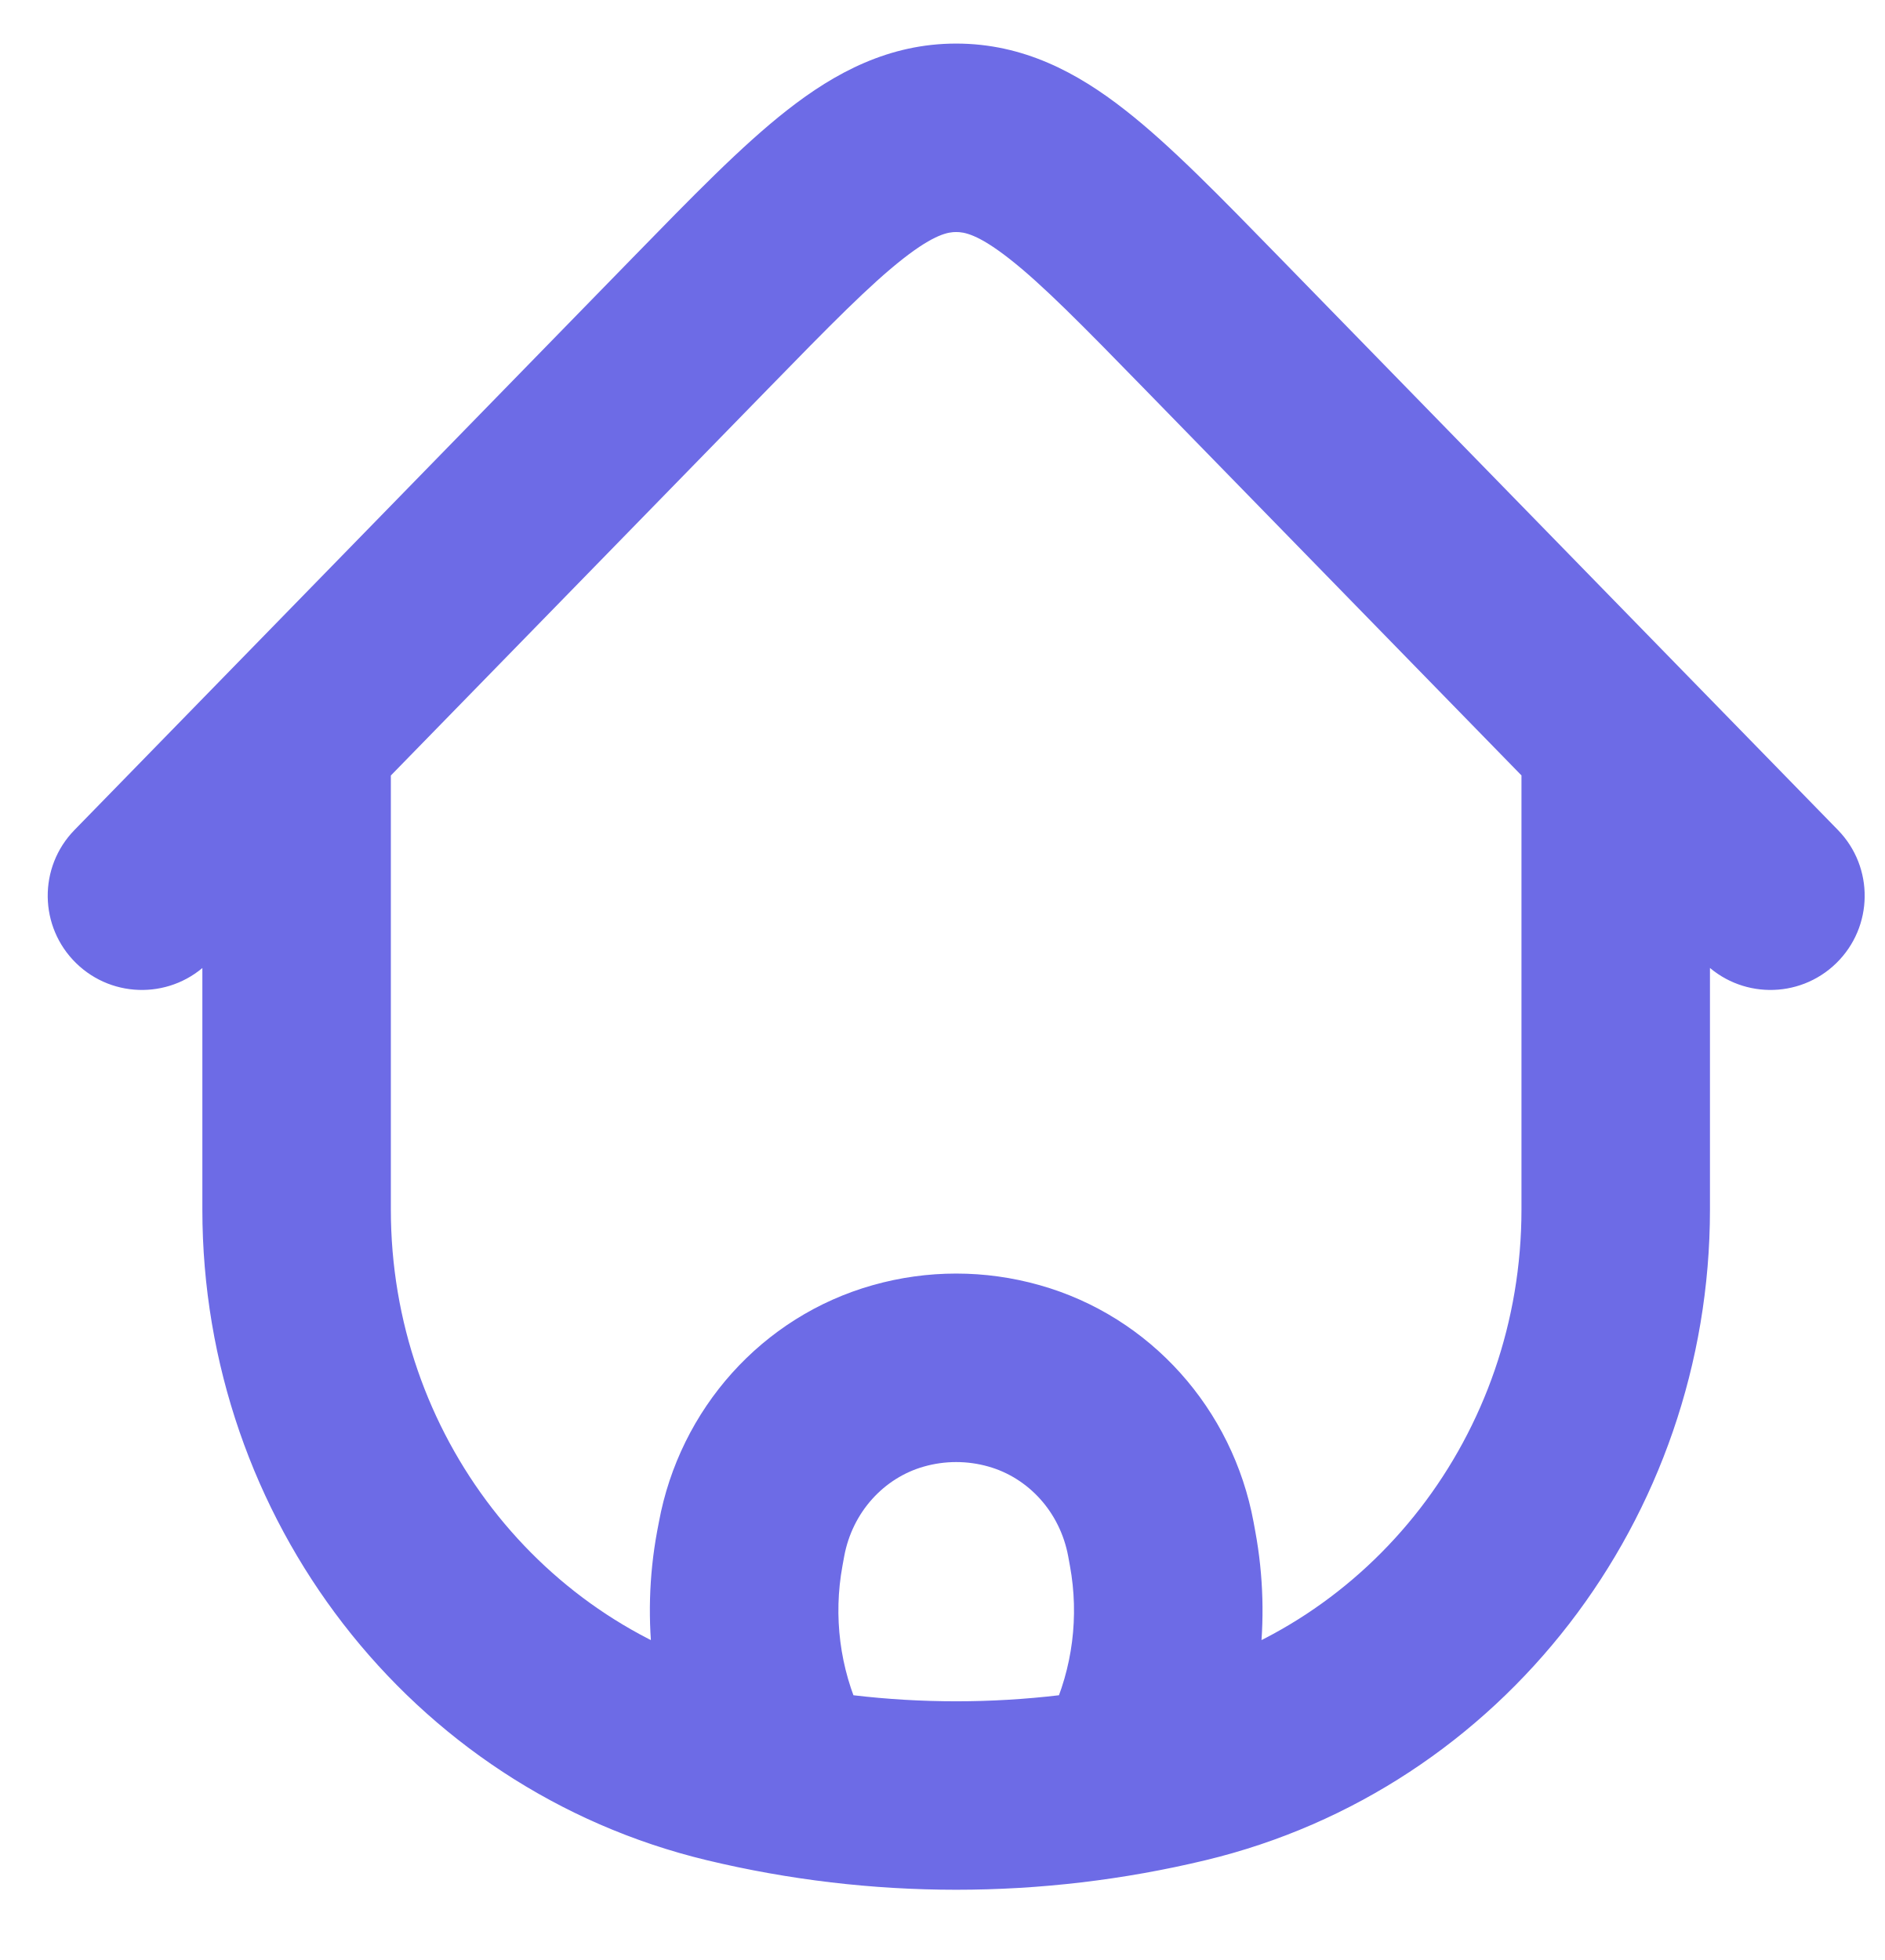
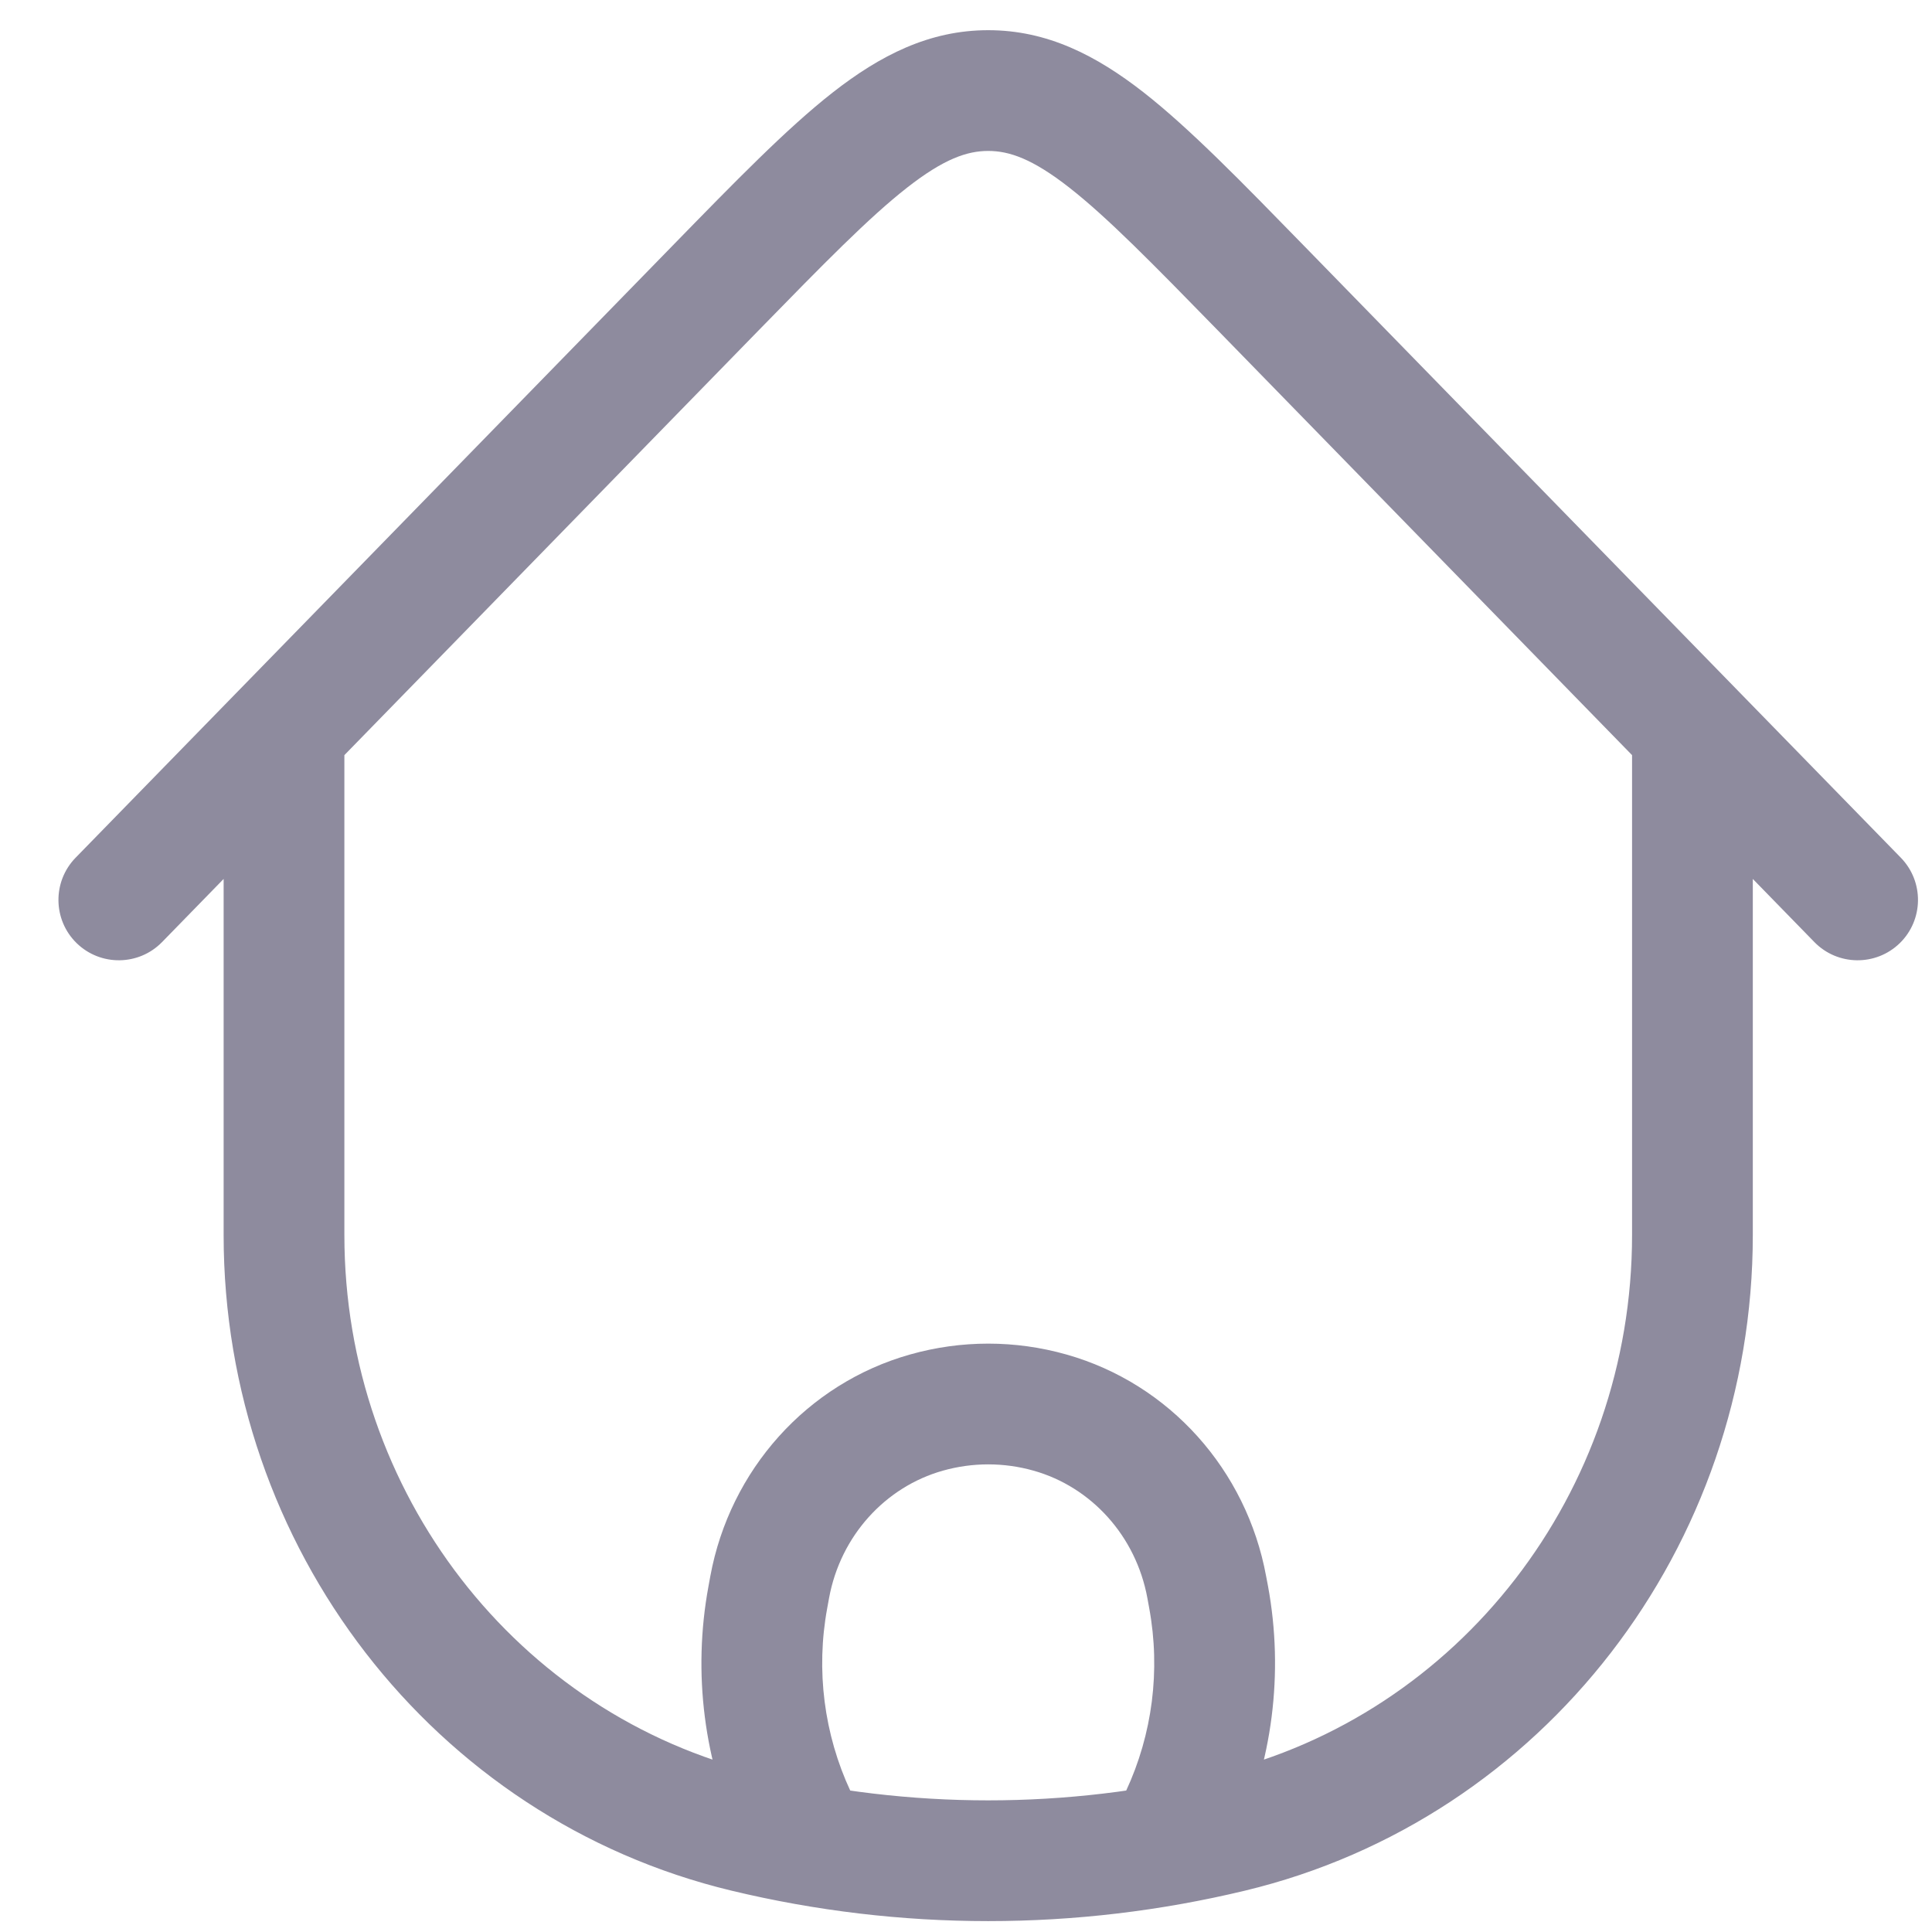
- <svg xmlns="http://www.w3.org/2000/svg" width="25" height="26" viewBox="0 0 25 26" fill="none">
-   <path d="M22.68 10.037C22.68 9.346 22.121 8.787 21.43 8.787C20.74 8.787 20.18 9.346 20.18 10.037H22.68ZM5.184 10.037C5.184 9.346 4.625 8.787 3.934 8.787C3.244 8.787 2.684 9.346 2.684 10.037H5.184ZM15.698 23.46L15.406 22.245H15.406L15.698 23.46ZM9.667 23.46L9.959 22.245H9.959L9.667 23.46ZM16.077 4.289L15.182 5.162L16.077 4.289ZM22.588 12.755C23.07 13.249 23.861 13.259 24.355 12.777C24.849 12.295 24.859 11.504 24.377 11.01L22.588 12.755ZM9.288 4.289L10.183 5.162L10.183 5.162L9.288 4.289ZM0.988 11.01C0.506 11.504 0.516 12.295 1.01 12.777C1.504 13.259 2.295 13.249 2.777 12.755L0.988 11.01ZM9.945 20.545L8.715 20.318L8.715 20.318L9.945 20.545ZM9.968 20.419L11.197 20.645V20.645L9.968 20.419ZM15.397 20.419L14.168 20.645L14.168 20.645L15.397 20.419ZM15.42 20.545L16.65 20.318L16.65 20.318L15.42 20.545ZM15.073 23.271L13.94 22.742L13.94 22.742L15.073 23.271ZM13.8 23.041C13.508 23.667 13.778 24.411 14.403 24.703C15.029 24.995 15.773 24.725 16.065 24.1L13.8 23.041ZM10.292 23.271L9.16 23.8L9.16 23.8L10.292 23.271ZM9.3 24.1C9.592 24.725 10.336 24.995 10.962 24.703C11.587 24.411 11.857 23.667 11.565 23.041L9.3 24.1ZM11.916 18.251L12.256 19.454L11.916 18.251ZM13.449 18.251L13.109 19.454H13.109L13.449 18.251ZM20.18 10.037V16.045H22.68V10.037H20.18ZM5.184 16.045V10.037H2.684V16.045H5.184ZM15.406 22.245C13.615 22.676 11.75 22.676 9.959 22.245L9.374 24.676C11.55 25.199 13.815 25.199 15.991 24.676L15.406 22.245ZM9.959 22.245C7.182 21.577 5.184 19.024 5.184 16.045H2.684C2.684 20.14 5.435 23.729 9.374 24.676L9.959 22.245ZM15.991 24.676C19.93 23.729 22.68 20.14 22.68 16.045H20.18C20.18 19.024 18.183 21.577 15.406 22.245L15.991 24.676ZM15.182 5.162L22.588 12.755L24.377 11.01L16.971 3.416L15.182 5.162ZM8.394 3.416L0.988 11.01L2.777 12.755L10.183 5.162L8.394 3.416ZM16.971 3.416C16.196 2.622 15.529 1.933 14.922 1.459C14.289 0.963 13.572 0.578 12.682 0.578V3.078C12.787 3.078 12.967 3.104 13.382 3.428C13.825 3.774 14.357 4.316 15.182 5.162L16.971 3.416ZM10.183 5.162C11.008 4.316 11.54 3.774 11.983 3.428C12.398 3.104 12.578 3.078 12.682 3.078V0.578C11.793 0.578 11.076 0.963 10.443 1.459C9.836 1.933 9.169 2.622 8.394 3.416L10.183 5.162ZM11.174 20.771L11.197 20.645L8.739 20.192L8.715 20.318L11.174 20.771ZM14.168 20.645L14.191 20.771L16.65 20.318L16.627 20.192L14.168 20.645ZM13.94 22.742L13.8 23.041L16.065 24.1L16.205 23.8L13.94 22.742ZM9.16 23.8L9.3 24.1L11.565 23.041L11.425 22.742L9.16 23.8ZM14.191 20.771C14.314 21.44 14.226 22.131 13.94 22.742L16.205 23.8C16.712 22.716 16.867 21.496 16.65 20.318L14.191 20.771ZM8.715 20.318C8.498 21.496 8.653 22.716 9.16 23.8L11.425 22.742C11.139 22.131 11.051 21.44 11.174 20.771L8.715 20.318ZM12.256 19.454C12.535 19.375 12.83 19.375 13.109 19.454L13.789 17.048C13.065 16.843 12.3 16.843 11.576 17.048L12.256 19.454ZM16.627 20.192C16.35 18.693 15.26 17.463 13.789 17.048L13.109 19.454C13.638 19.603 14.059 20.056 14.168 20.645L16.627 20.192ZM11.197 20.645C11.306 20.056 11.727 19.603 12.256 19.454L11.576 17.048C10.105 17.463 9.015 18.693 8.739 20.192L11.197 20.645Z" fill="#6D6BE6" />
+ <svg xmlns="http://www.w3.org/2000/svg" width="24" height="24" viewBox="0 0 24 24" fill="#8E8B9E">
+   <path d="M21.774 9.333C21.774 8.919 21.438 8.583 21.024 8.583C20.61 8.583 20.274 8.919 20.274 9.333H21.774ZM4.278 9.333C4.278 8.919 3.942 8.583 3.528 8.583C3.114 8.583 2.778 8.919 2.778 9.333H4.278ZM15.292 22.757L15.117 22.028H15.117L15.292 22.757ZM9.26 22.757L9.435 22.028H9.435L9.26 22.757ZM15.67 3.586L15.133 4.109L15.67 3.586ZM22.539 11.703C22.828 11.999 23.303 12.005 23.6 11.716C23.896 11.427 23.902 10.952 23.613 10.655L22.539 11.703ZM8.882 3.586L9.419 4.109H9.419L8.882 3.586ZM0.939 10.655C0.65 10.952 0.656 11.427 0.952 11.716C1.249 12.005 1.724 11.999 2.013 11.703L0.939 10.655ZM9.538 19.841L8.801 19.705L8.801 19.705L9.538 19.841ZM9.561 19.715L10.299 19.851V19.851L9.561 19.715ZM14.991 19.715L14.253 19.851V19.851L14.991 19.715ZM15.014 19.841L15.752 19.705L15.752 19.705L15.014 19.841ZM14.666 22.567L13.987 22.25L13.987 22.25L14.666 22.567ZM13.847 22.55C13.671 22.925 13.833 23.371 14.208 23.547C14.584 23.722 15.03 23.56 15.205 23.185L13.847 22.55ZM9.886 22.567L9.206 22.885L9.206 22.885L9.886 22.567ZM9.347 23.185C9.522 23.56 9.968 23.722 10.344 23.547C10.719 23.371 10.881 22.925 10.705 22.55L9.347 23.185ZM11.509 17.547L11.713 18.269L11.509 17.547ZM13.043 17.547L12.839 18.269L13.043 17.547ZM20.274 9.333V15.342H21.774V9.333H20.274ZM4.278 15.342V9.333H2.778V15.342H4.278ZM15.117 22.028C13.248 22.477 11.304 22.477 9.435 22.028L9.085 23.486C11.184 23.991 13.368 23.991 15.467 23.486L15.117 22.028ZM9.435 22.028C6.426 21.304 4.278 18.544 4.278 15.342H2.778C2.778 19.213 5.378 22.595 9.085 23.486L9.435 22.028ZM15.467 23.486C19.174 22.595 21.774 19.213 21.774 15.342H20.274C20.274 18.544 18.126 21.304 15.117 22.028L15.467 23.486ZM15.133 4.109L22.539 11.703L23.613 10.655L16.207 3.062L15.133 4.109ZM8.345 3.062L0.939 10.655L2.013 11.703L9.419 4.109L8.345 3.062ZM16.207 3.062C15.422 2.257 14.781 1.598 14.208 1.149C13.618 0.688 13.009 0.375 12.276 0.375V1.875C12.537 1.875 12.825 1.972 13.284 2.331C13.759 2.703 14.318 3.274 15.133 4.109L16.207 3.062ZM9.419 4.109C10.234 3.274 10.793 2.703 11.268 2.331C11.727 1.972 12.015 1.875 12.276 1.875V0.375C11.543 0.375 10.934 0.688 10.344 1.149C9.771 1.598 9.13 2.257 8.345 3.062L9.419 4.109ZM10.276 19.977L10.299 19.851L8.824 19.579L8.801 19.705L10.276 19.977ZM14.253 19.851L14.276 19.977L15.752 19.705L15.728 19.579L14.253 19.851ZM13.987 22.25L13.847 22.55L15.205 23.185L15.346 22.885L13.987 22.25ZM9.206 22.885L9.347 23.185L10.705 22.55L10.565 22.25L9.206 22.885ZM14.276 19.977C14.418 20.748 14.316 21.544 13.987 22.25L15.346 22.885C15.808 21.895 15.95 20.782 15.752 19.705L14.276 19.977ZM8.801 19.705C8.602 20.782 8.744 21.895 9.206 22.885L10.565 22.25C10.236 21.544 10.134 20.748 10.276 19.977L8.801 19.705ZM11.713 18.269C12.082 18.165 12.47 18.165 12.839 18.269L13.247 16.826C12.611 16.646 11.941 16.646 11.305 16.826L11.713 18.269ZM15.728 19.579C15.485 18.262 14.529 17.188 13.247 16.826L12.839 18.269C13.556 18.471 14.111 19.08 14.253 19.851L15.728 19.579ZM10.299 19.851C10.441 19.08 10.996 18.471 11.713 18.269L11.305 16.826C10.023 17.188 9.067 18.262 8.824 19.579L10.299 19.851Z" />
</svg>
